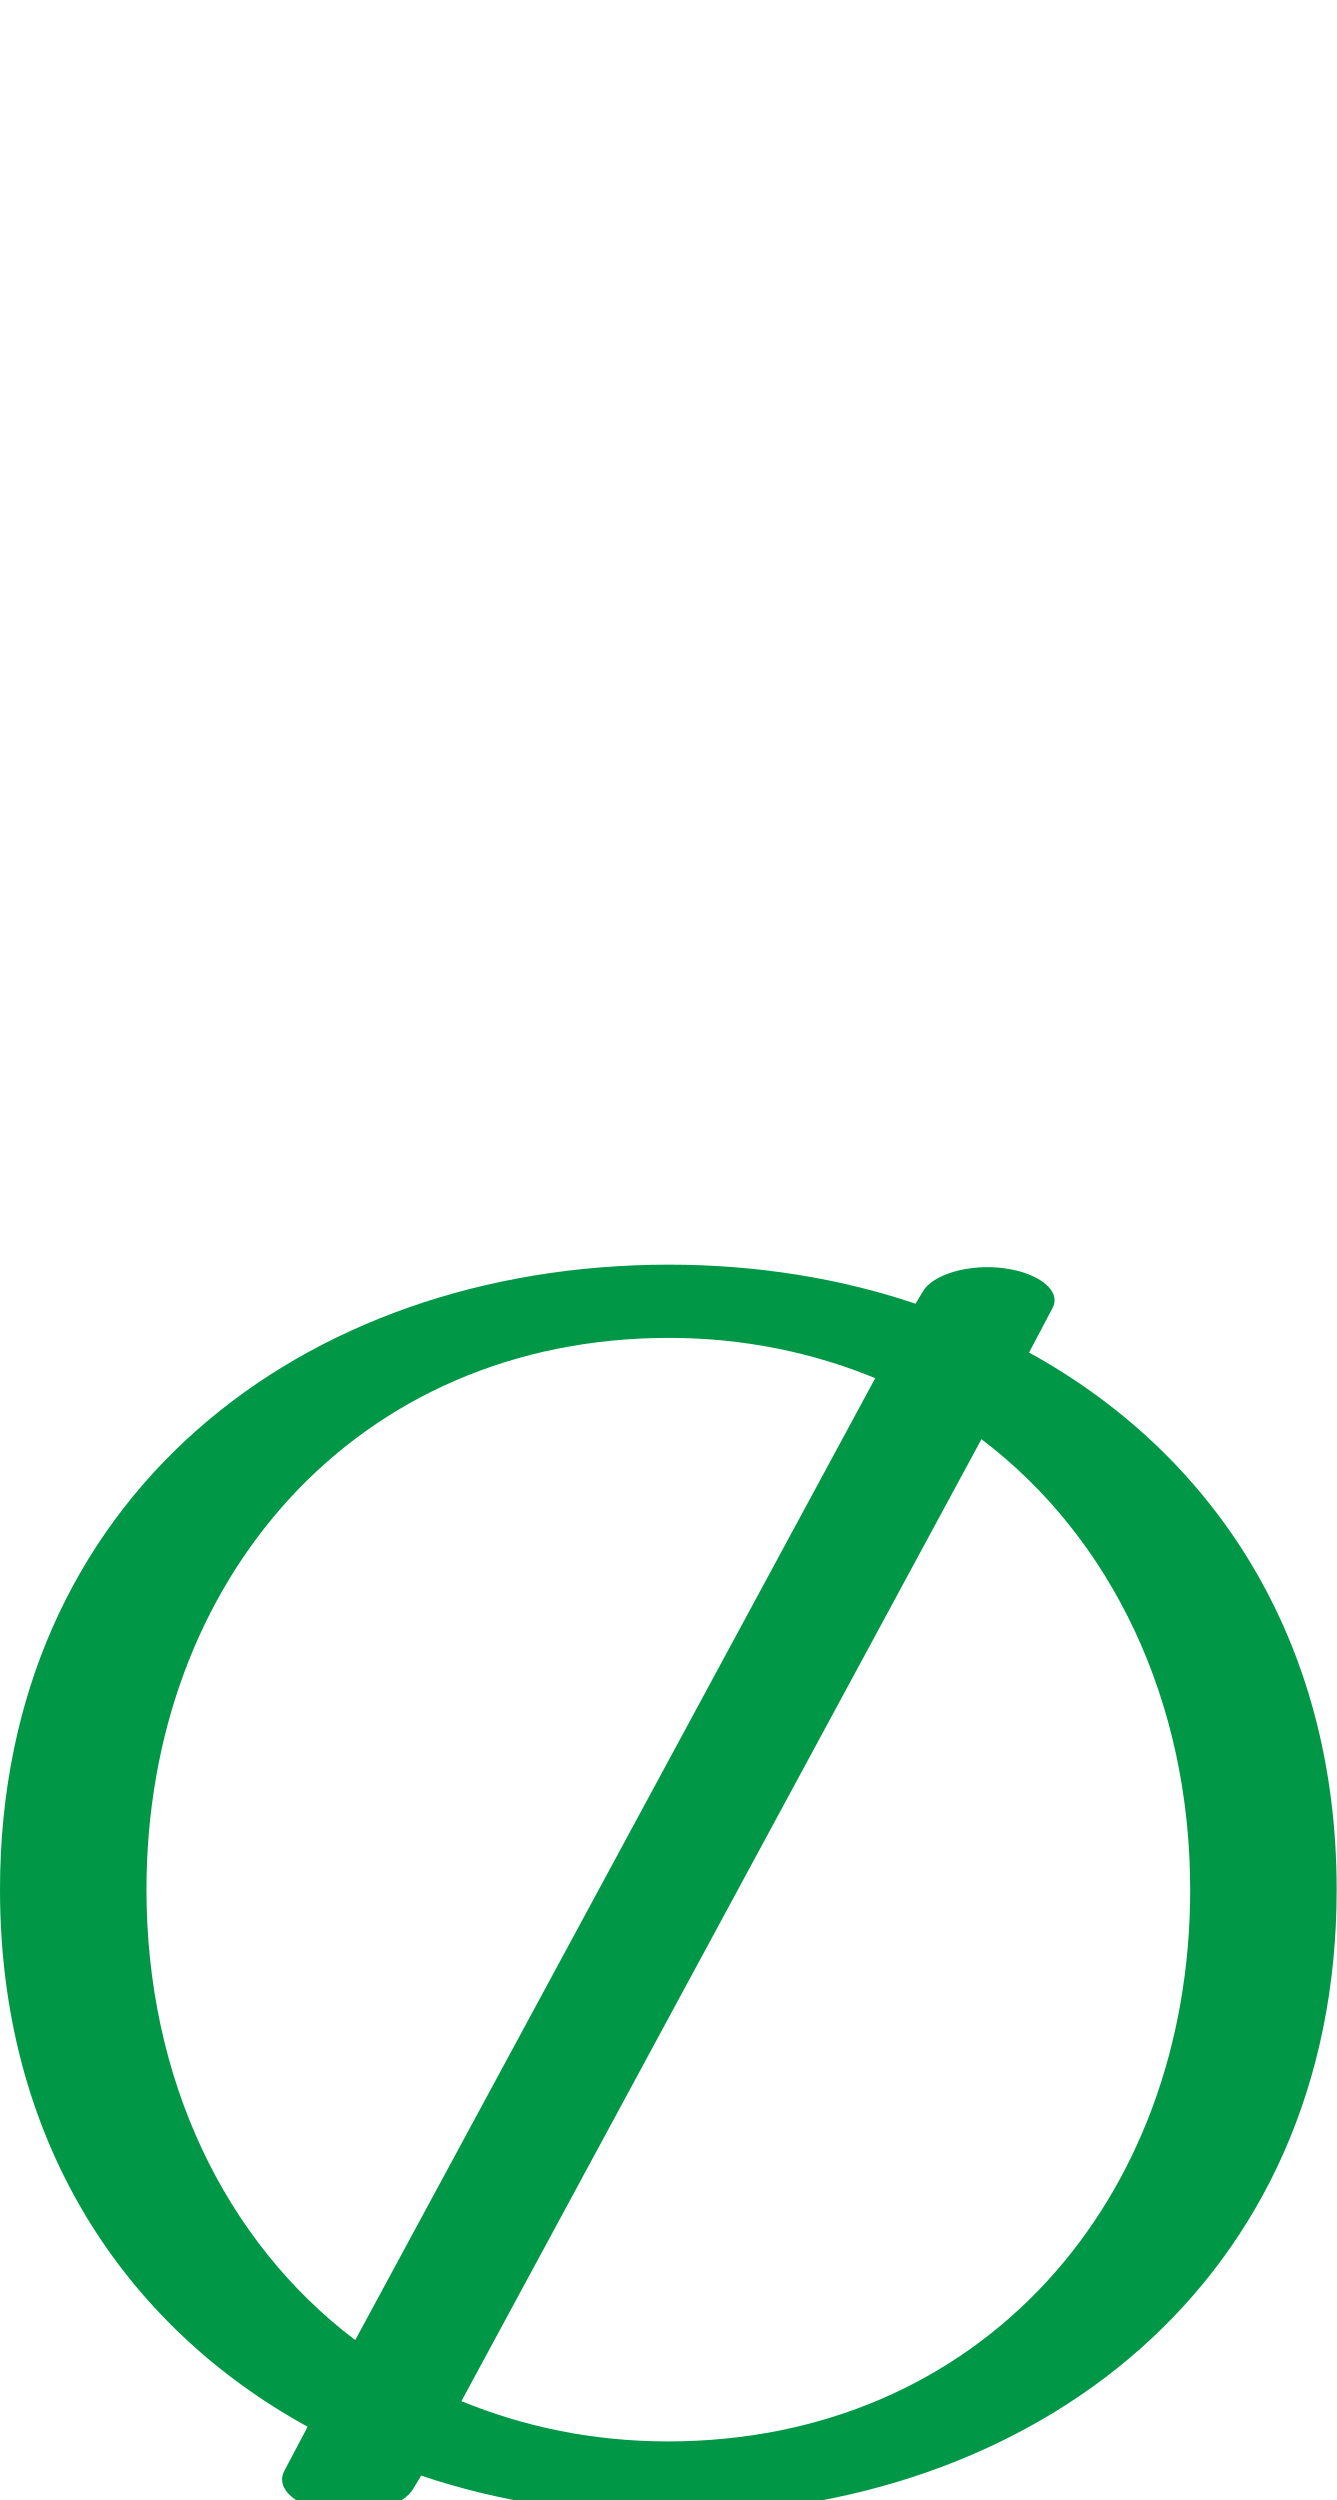
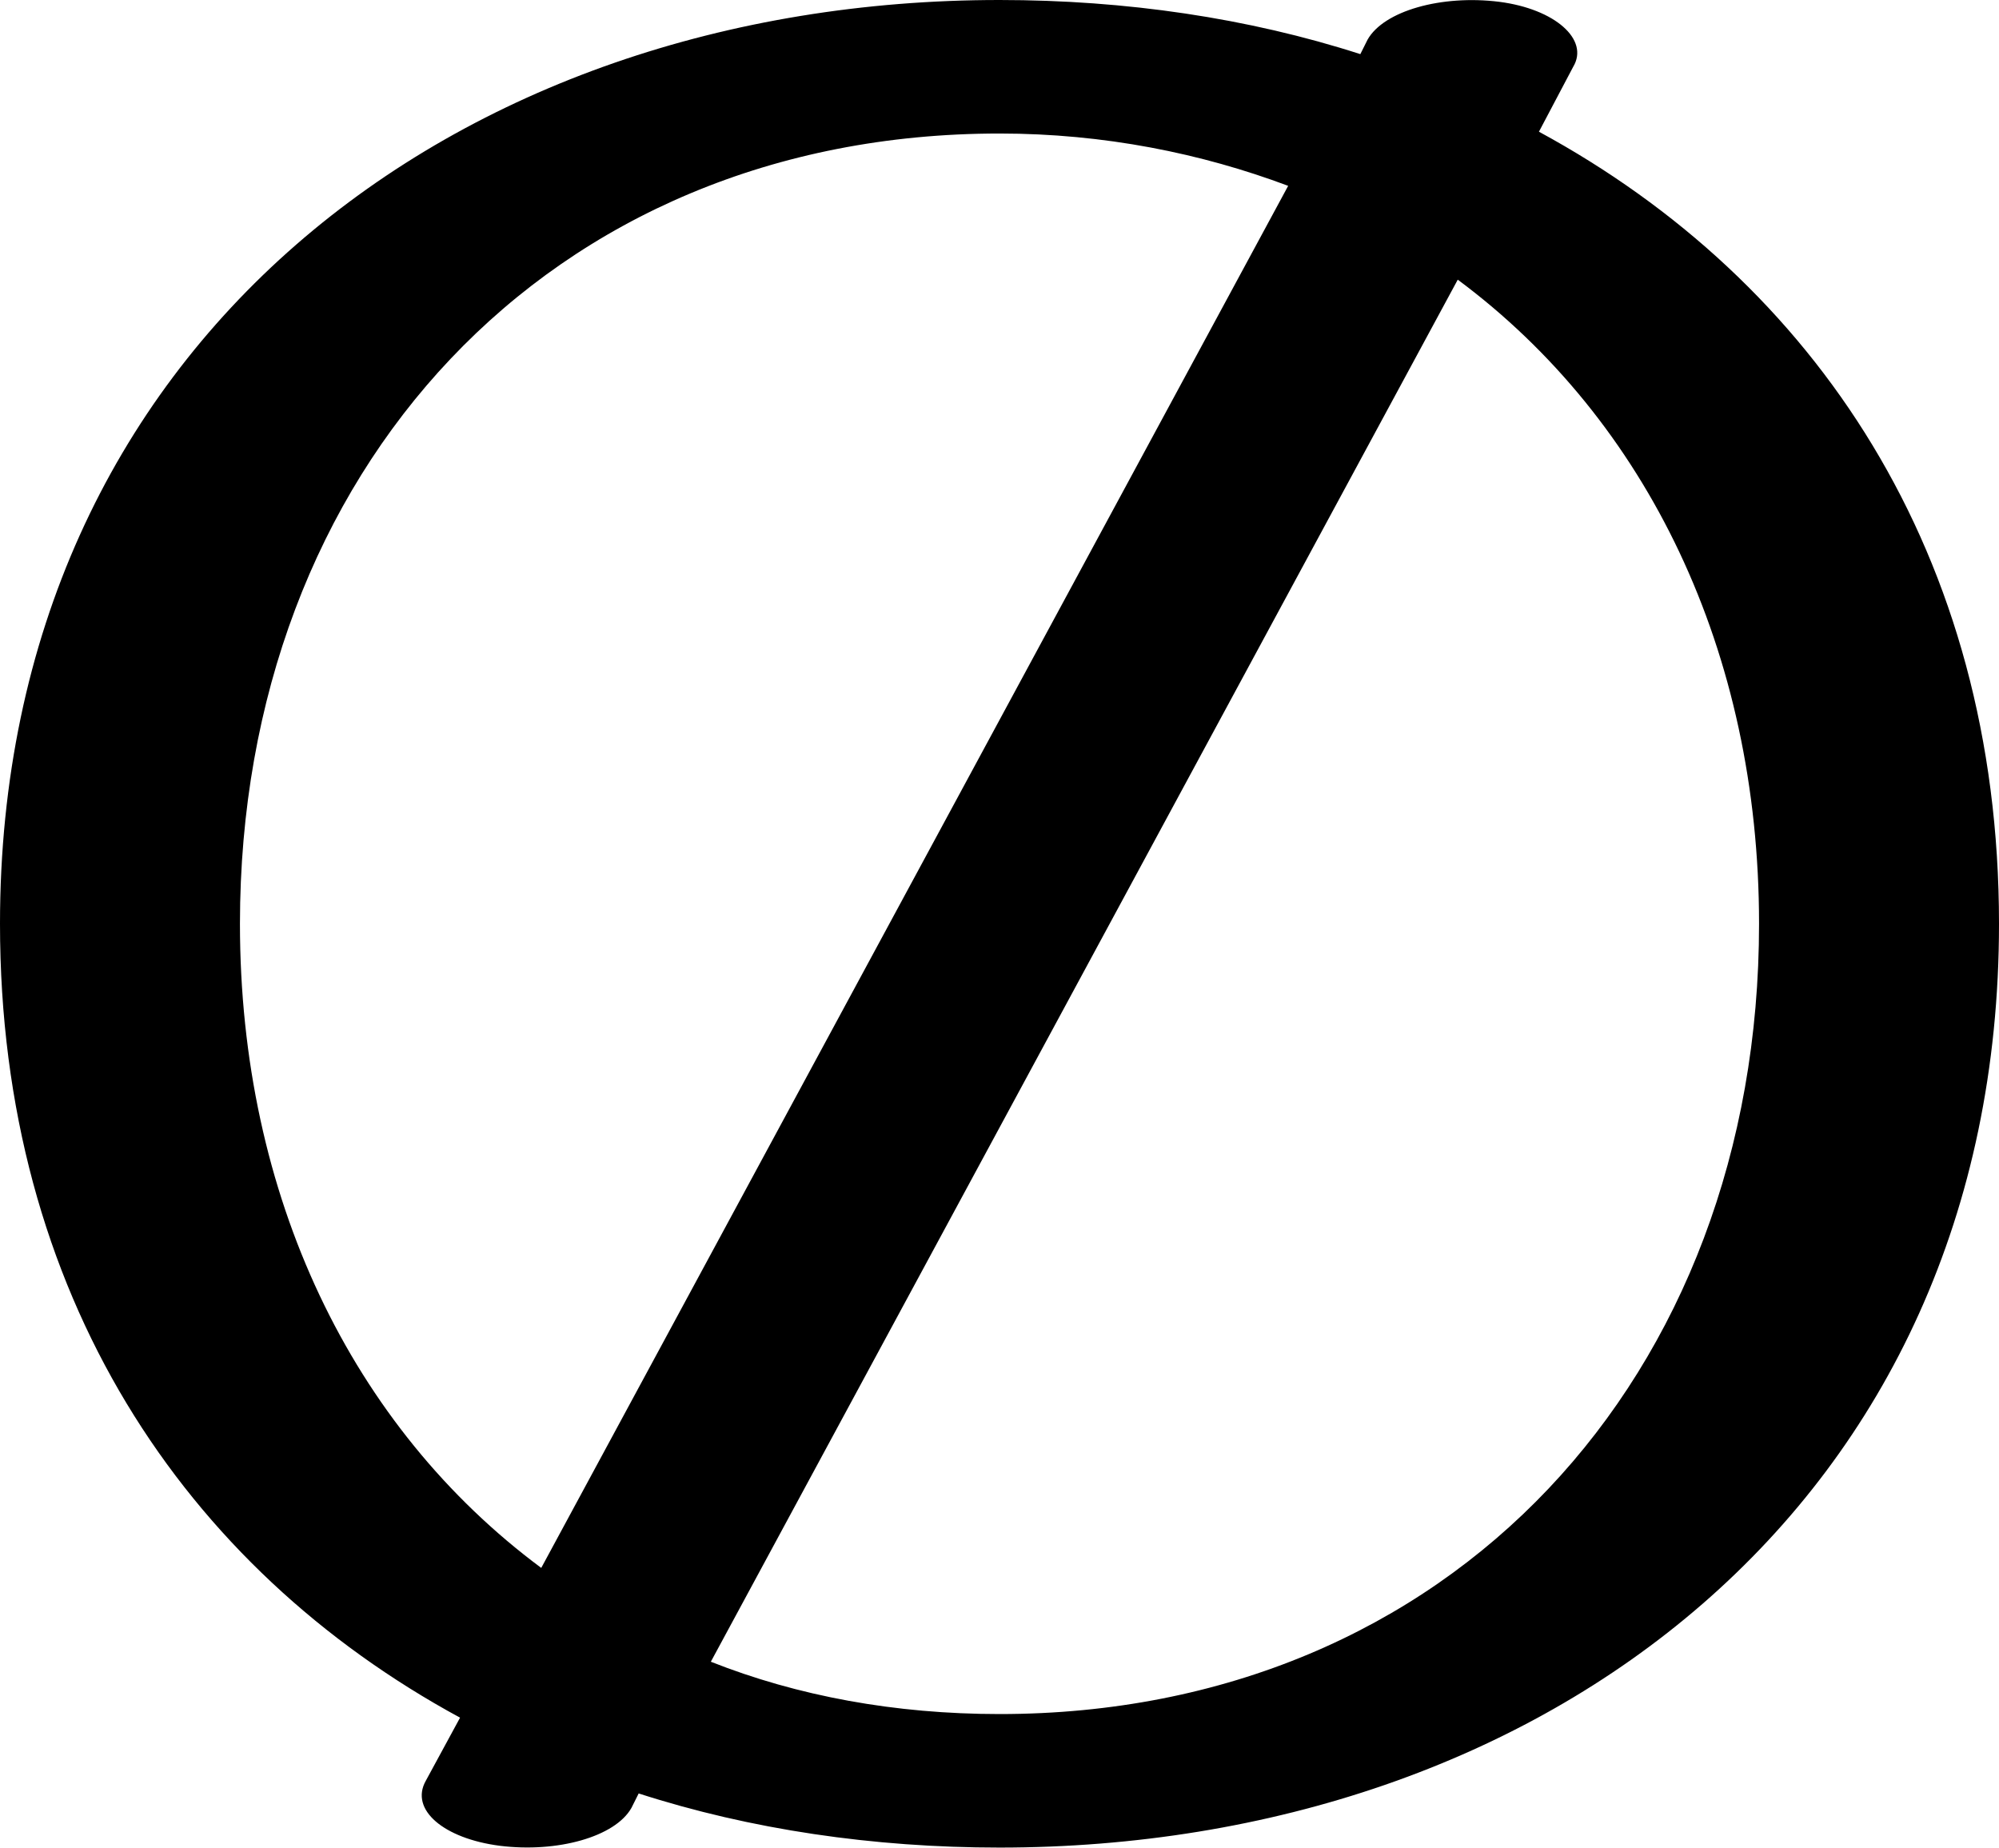
- <svg xmlns="http://www.w3.org/2000/svg" xml:space="preserve" width="1095px" height="2048px" version="1.1" style="shape-rendering:geometricPrecision; text-rendering:geometricPrecision; image-rendering:optimizeQuality; fill-rule:evenodd; clip-rule:evenodd" viewBox="0 0 1095 2048">
+ <svg xmlns="http://www.w3.org/2000/svg" xml:space="preserve" width="1108px" height="1024px" version="1.1" style="shape-rendering:geometricPrecision; text-rendering:geometricPrecision; image-rendering:optimizeQuality; fill-rule:evenodd; clip-rule:evenodd" viewBox="0 0 1108 1024">
  <defs>
    <style type="text/css">
   
-     .fil0 {fill:#009846;fill-rule:nonzero}
+     .fil0 {fill:black;fill-rule:nonzero}
   
  </style>
  </defs>
  <g id="Layer_x0020_1">
-     <path class="fil0" d="M1095 1548c0,320 -246,512 -548,512 -71,0 -140,-11 -202,-32l-6 10c-8,15 -38,24 -67,20 -29,-4 -47,-19 -39,-34l19 -36c-151,-83 -252,-235 -252,-440 0,-320 246,-512 548,-512 71,0 140,11 202,32l6 -10c8,-14 38,-23 67,-19 29,4 47,19 39,33l-19 36c151,83 252,235 252,440zm-804 369l426 -788c-51,-21 -108,-33 -169,-33 -256,0 -428,198 -428,452 0,155 64,288 171,369zm513 -738l-426 788c51,21 108,33 169,33 256,0 428,-197 428,-452 0,-154 -64,-288 -171,-369z" />
+     <path class="fil0" d="M1108 512c0,322 -253,512 -554,512 -70,0 -138,-10 -200,-30l-4 8c-9,16 -41,25 -73,21 -31,-4 -50,-20 -41,-36l19 -35c-153,-83 -255,-235 -255,-440 0,-321 253,-512 554,-512 70,0 138,10 200,30l4 -8c9,-16 41,-25 73,-21 31,4 50,21 41,36l-19 36c153,83 255,234 255,439zm-808 357l414 -766c-48,-18 -102,-29 -160,-29 -250,0 -421,187 -421,438 0,151 62,279 167,357zm508 -714l-414 766c48,19 102,29 160,29 250,0 421,-187 421,-438 0,-151 -62,-279 -167,-357z" />
  </g>
</svg>
